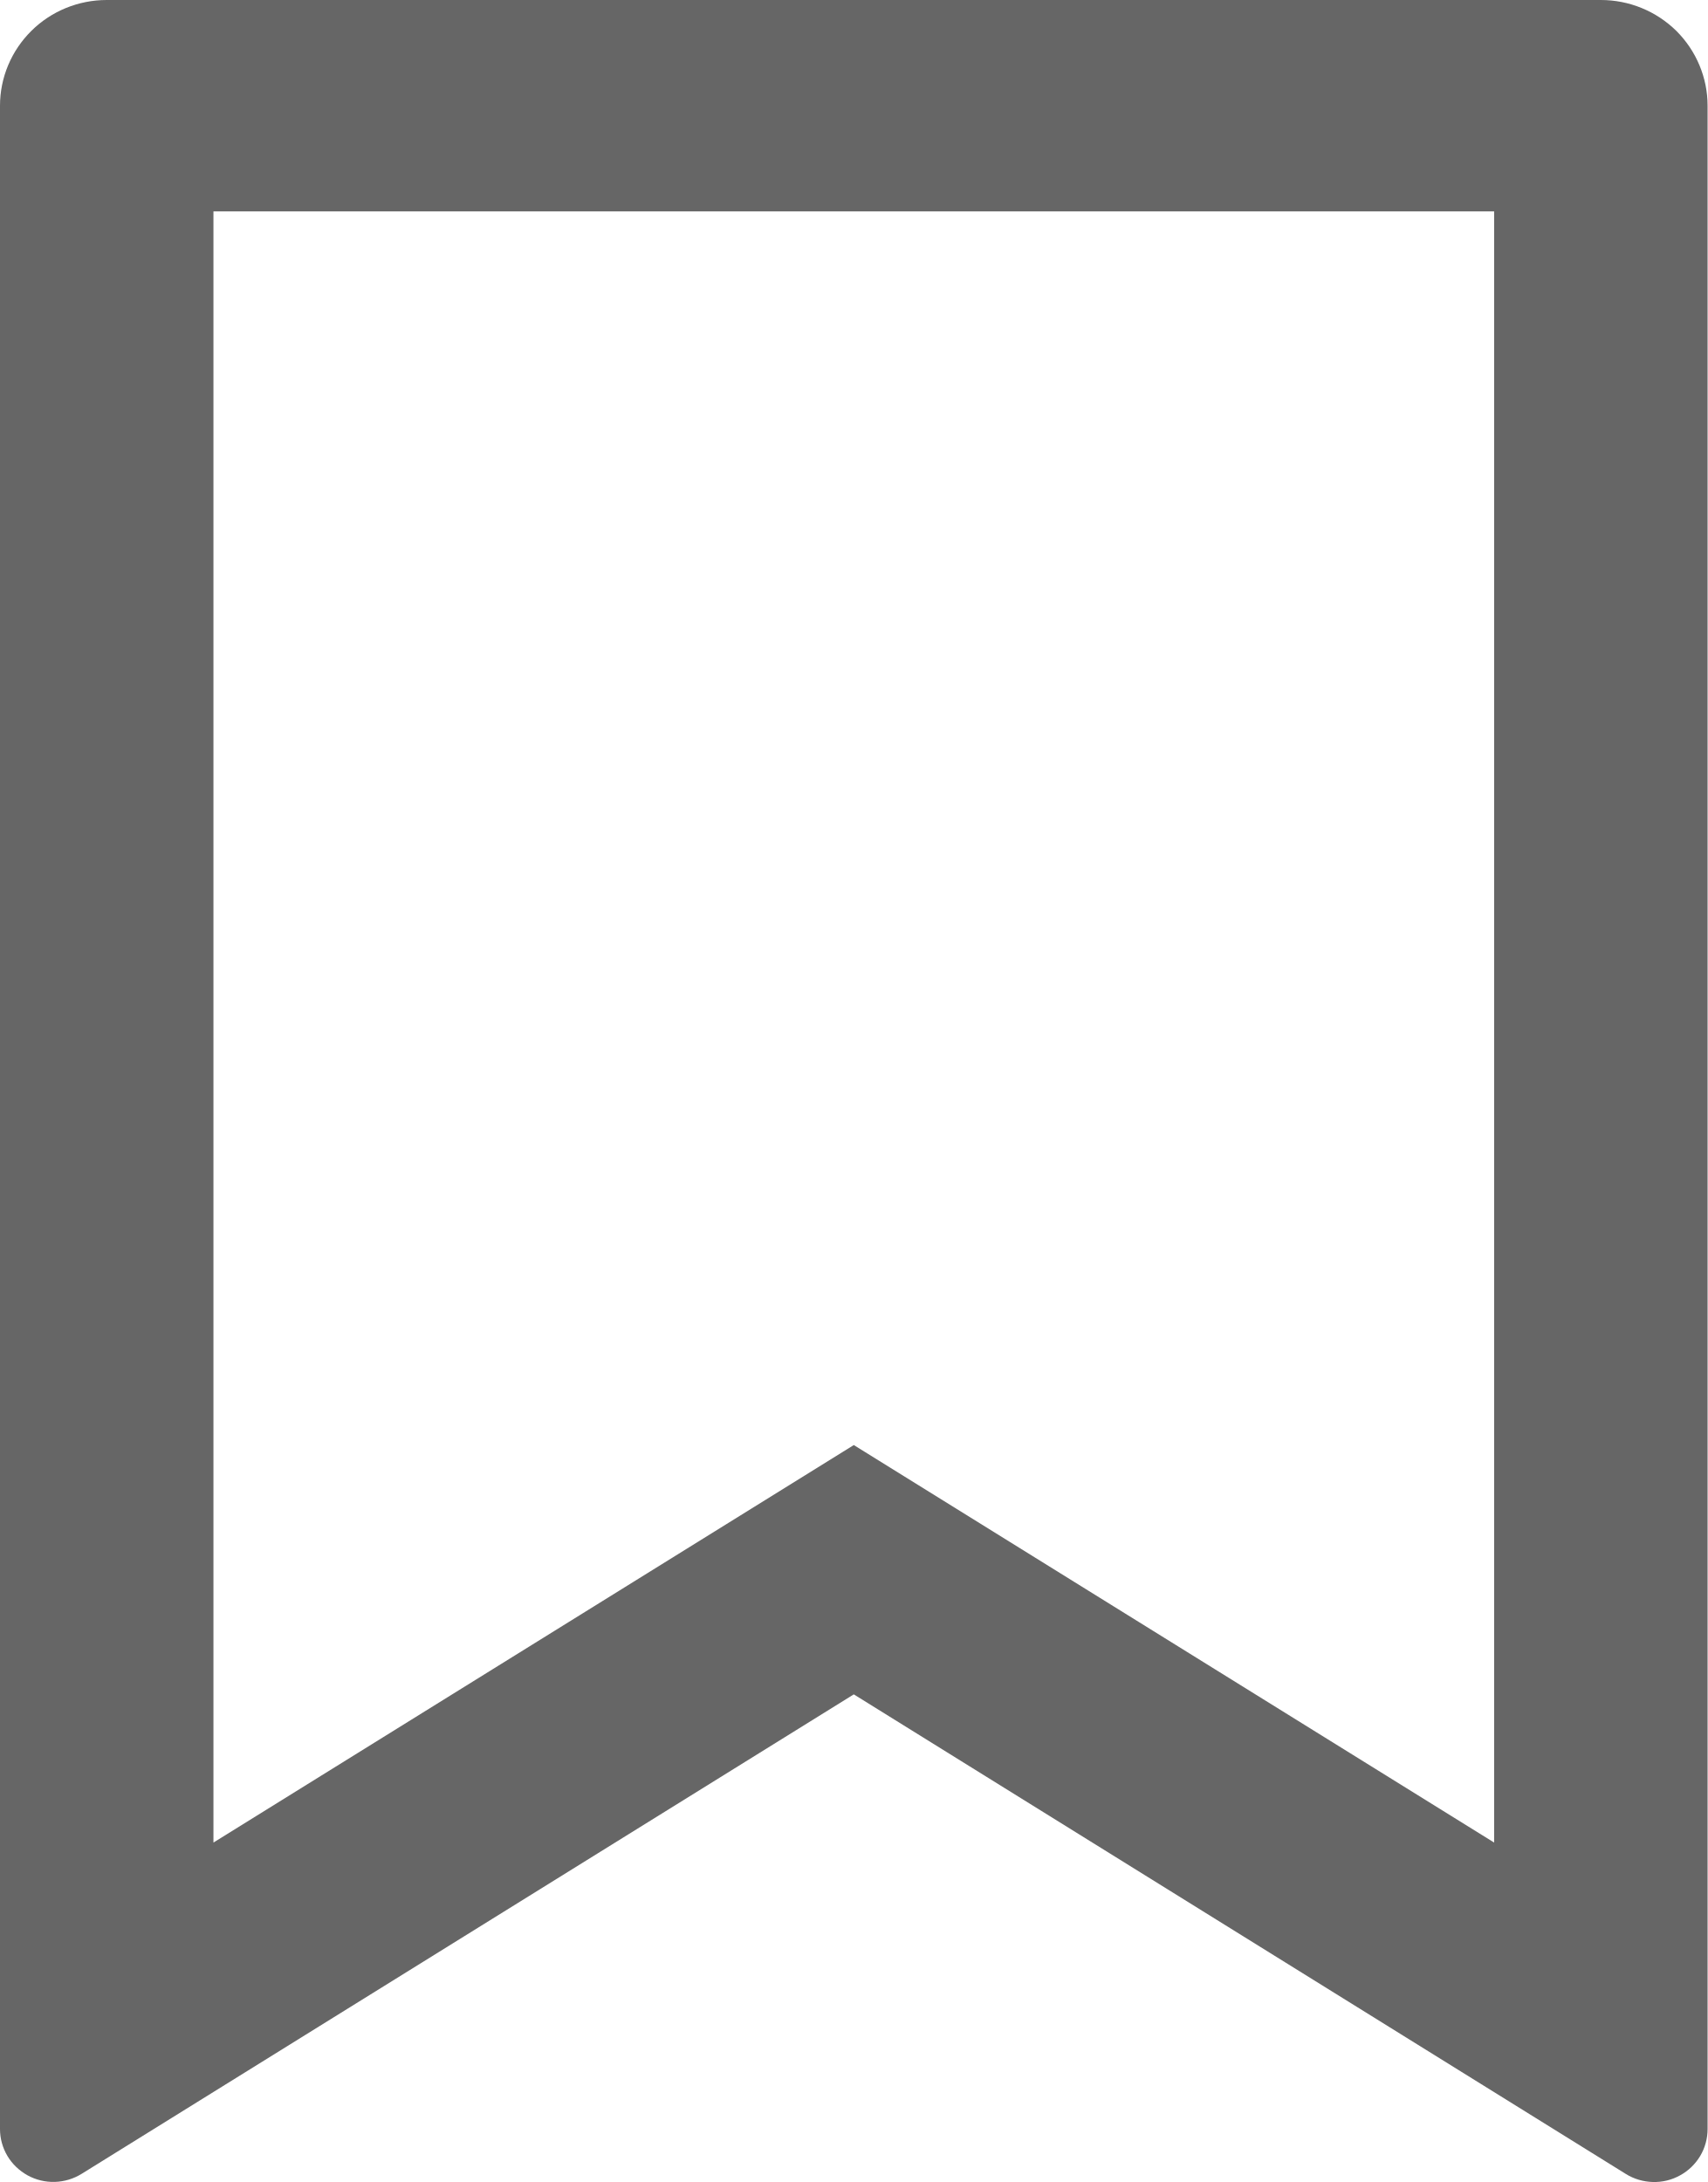
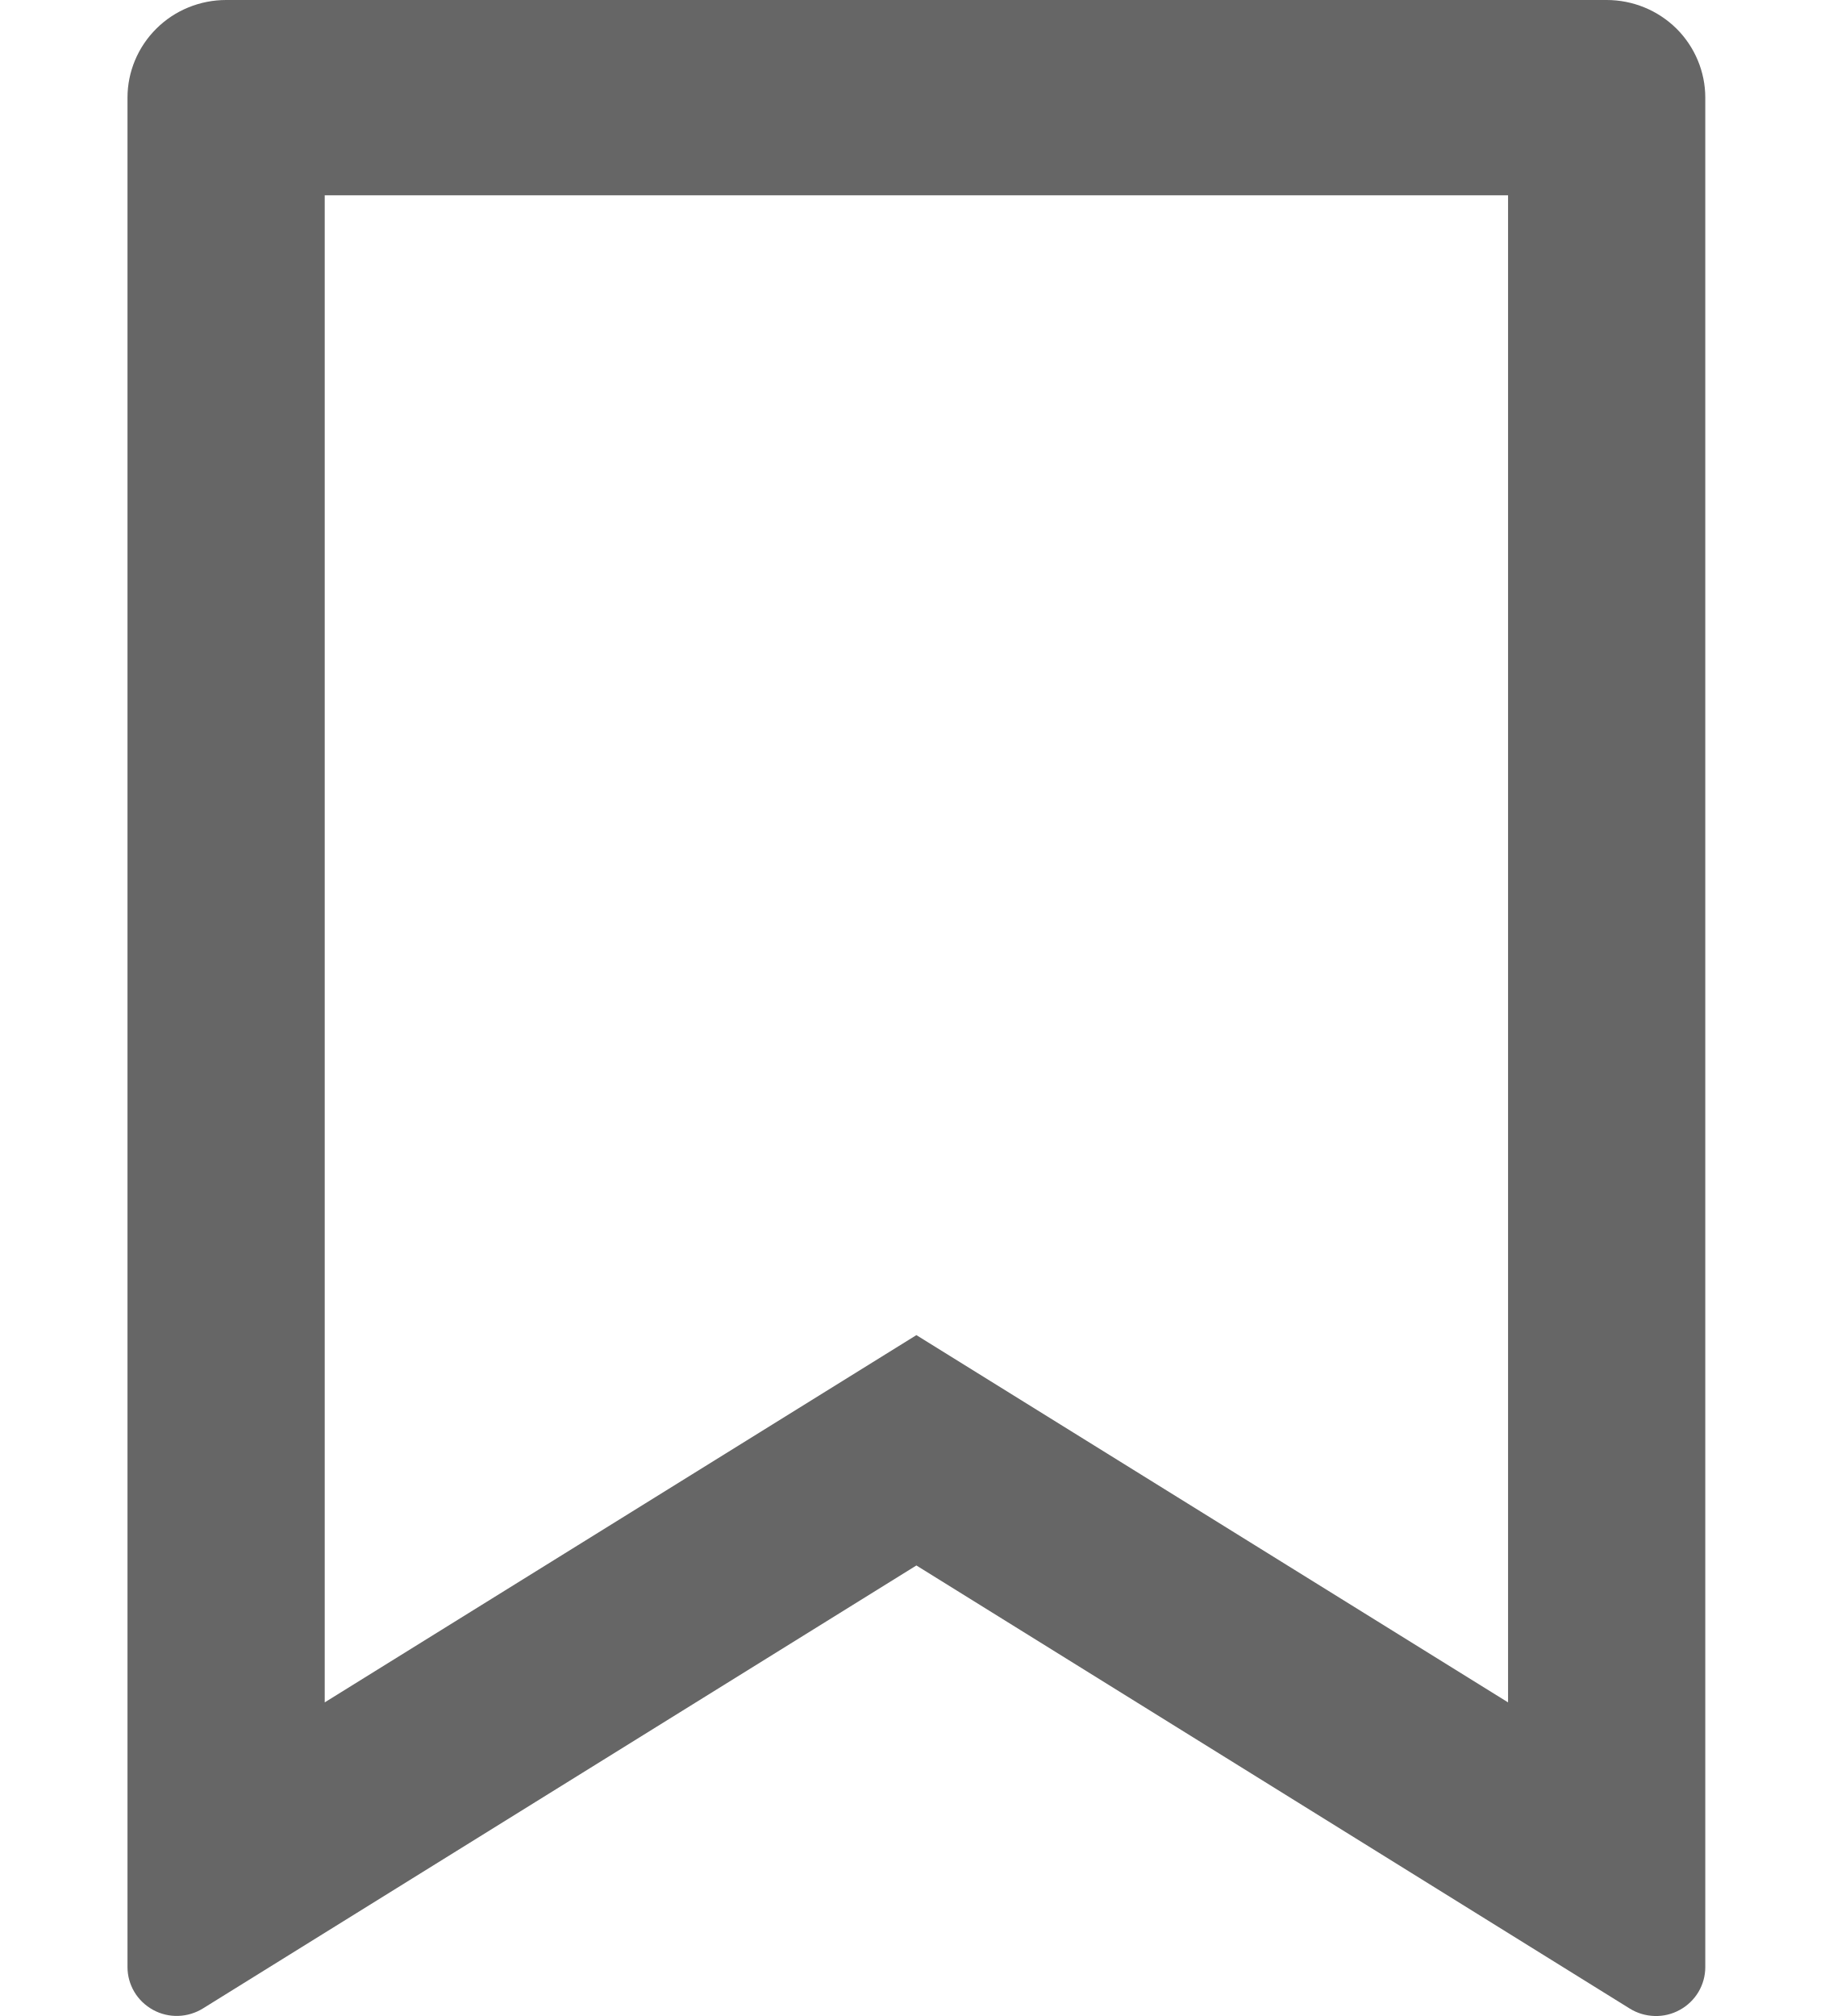
- <svg xmlns="http://www.w3.org/2000/svg" width="18" height="23" viewBox="0 0 18 23" fill="none">
+ <svg xmlns="http://www.w3.org/2000/svg" width="20" height="22" viewBox="0 0 18 23" fill="none">
  <path d="M1.125 0H16.875C17.173 0 17.459 0.117 17.671 0.326C17.881 0.535 18 0.819 18 1.114V22.442C18 22.542 17.973 22.64 17.922 22.726C17.871 22.811 17.798 22.882 17.71 22.93C17.622 22.979 17.523 23.003 17.422 23C17.321 22.997 17.223 22.968 17.138 22.915L9 17.86L0.862 22.913C0.777 22.966 0.679 22.996 0.578 22.999C0.478 23.002 0.379 22.978 0.291 22.93C0.203 22.881 0.129 22.811 0.078 22.725C0.027 22.639 7.47797e-05 22.542 0 22.442V1.114C0 0.819 0.119 0.535 0.33 0.326C0.54 0.117 0.827 0 1.125 0ZM15.75 2.228H2.25V19.422L9 15.232L15.75 19.422V2.228Z" fill="#666666" />
</svg>
